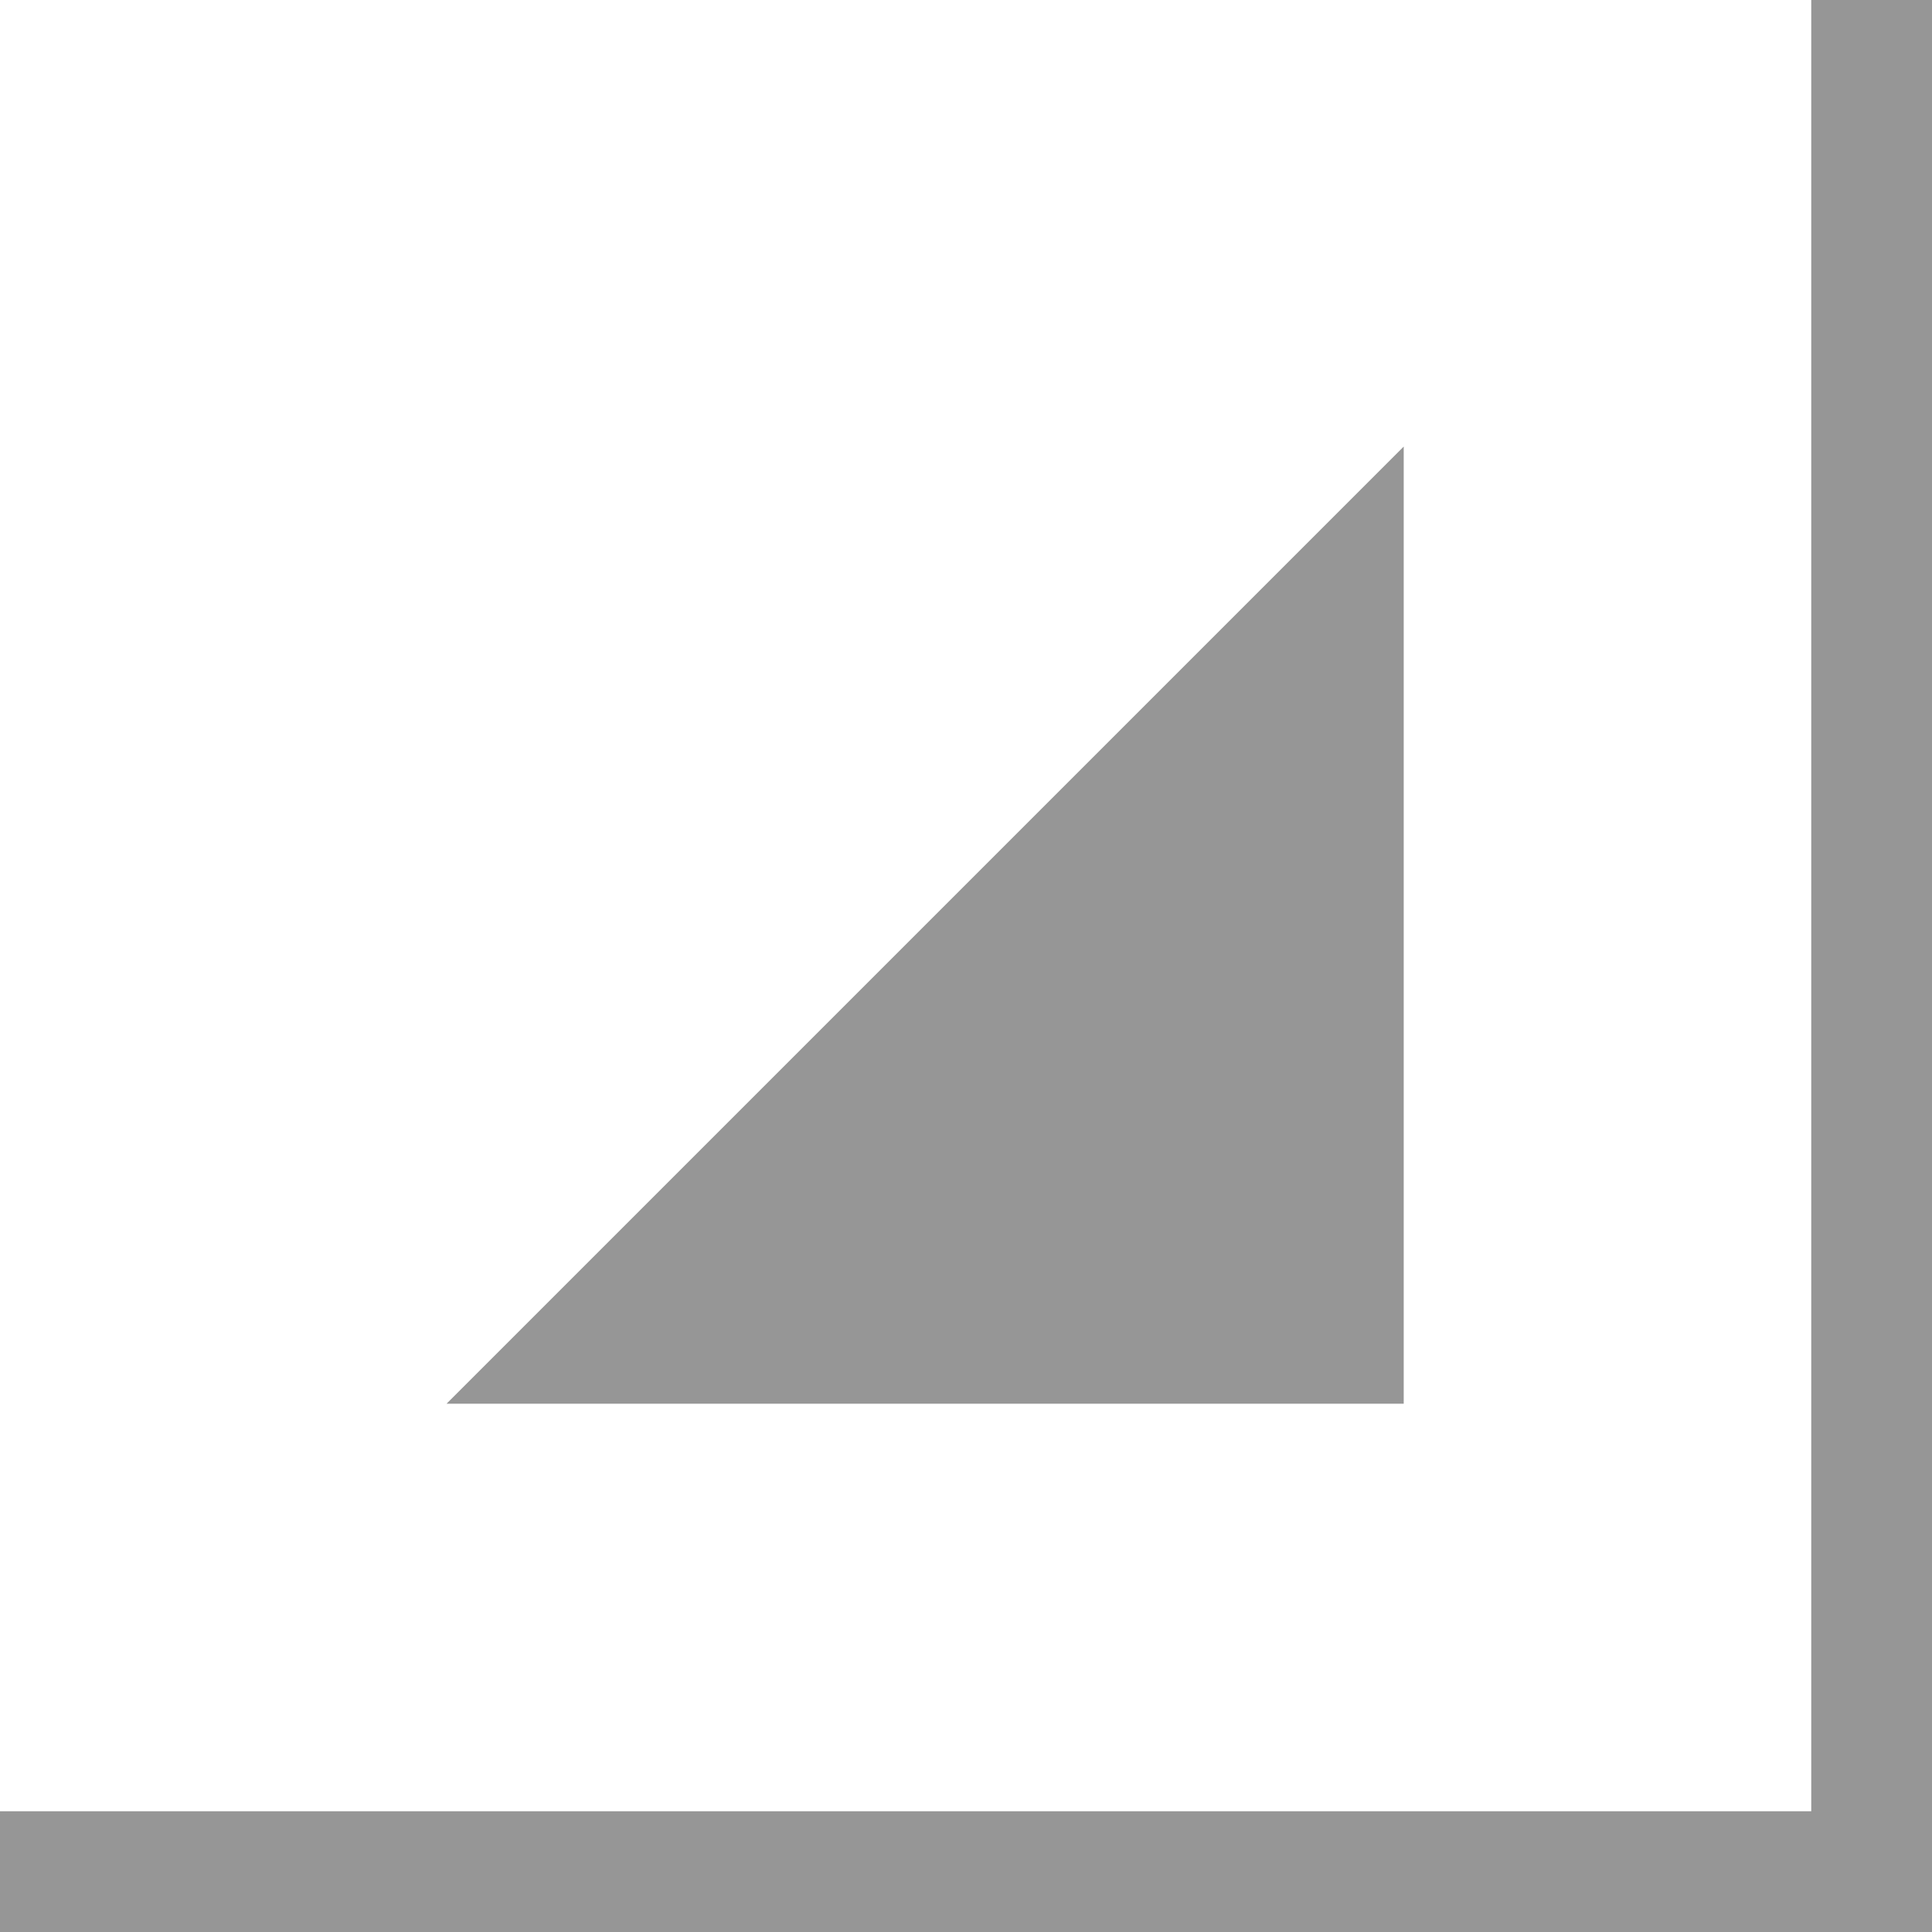
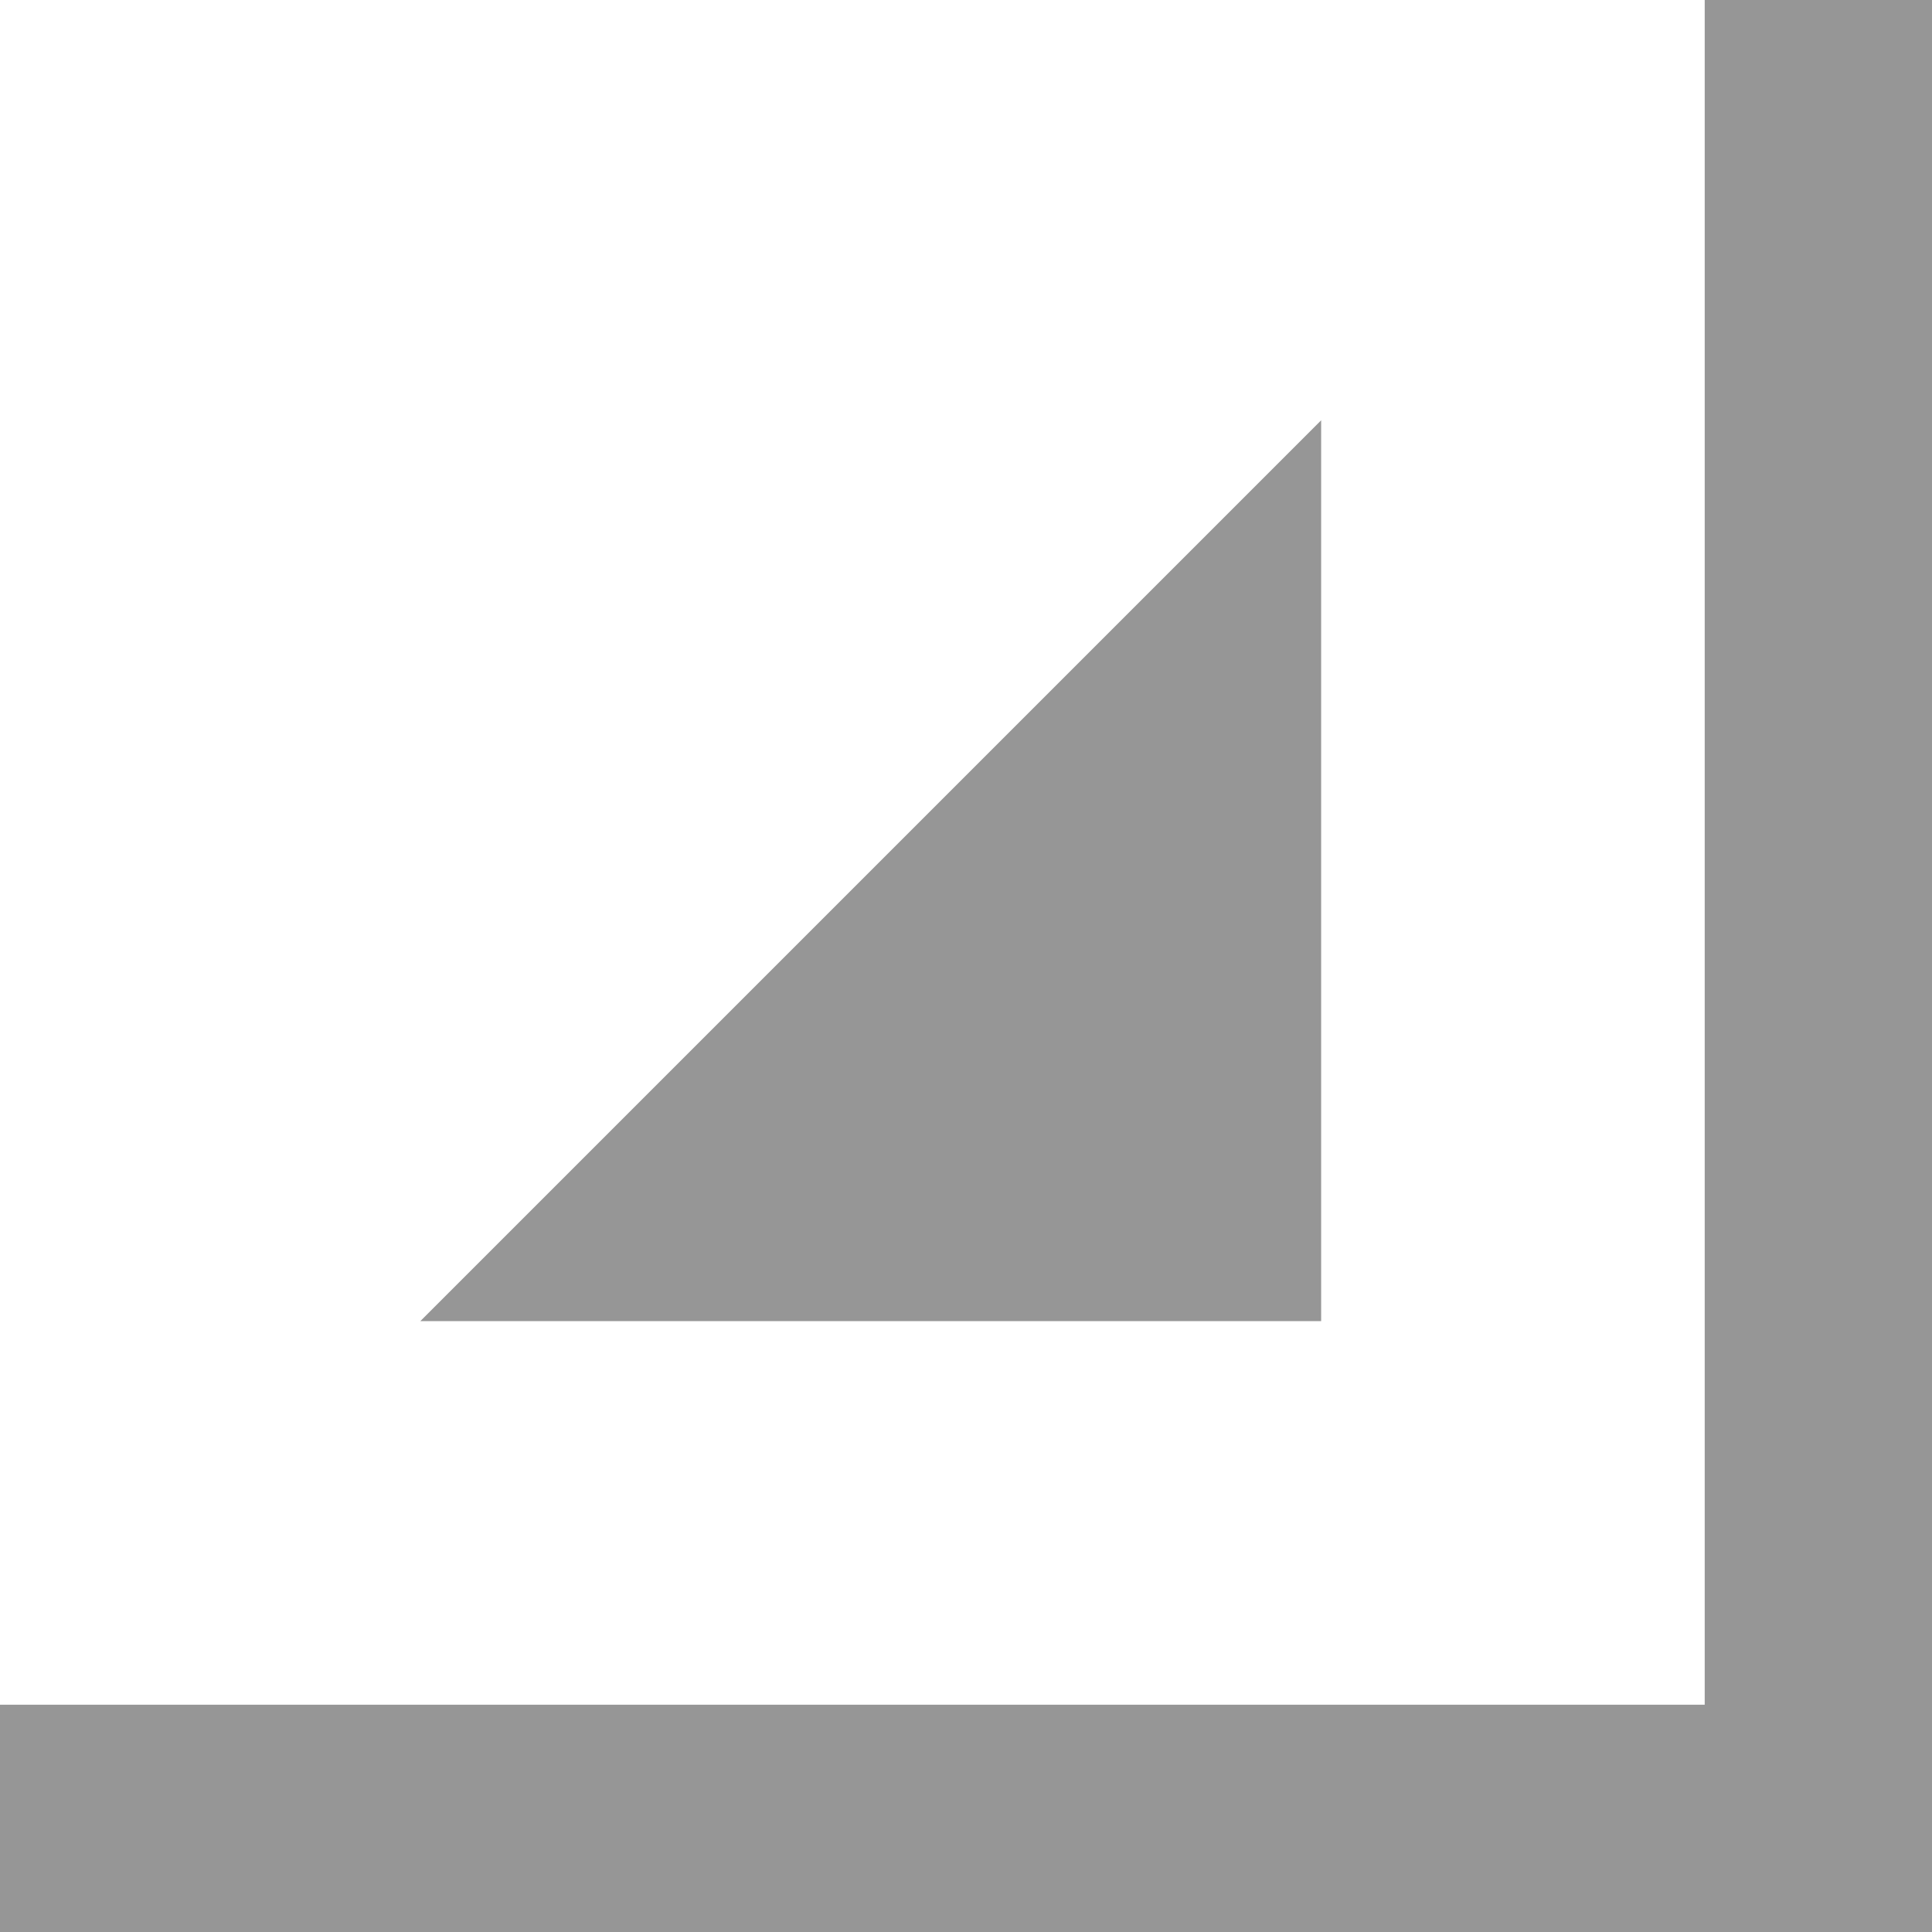
- <svg xmlns="http://www.w3.org/2000/svg" width="64" height="64">
+ <svg xmlns="http://www.w3.org/2000/svg">
  <g>
-     <line id="h_line" x1="0" y1="64" x2="64" y2="64" stroke-width="8" stroke="#969696" fill="none" />
-     <line id="v_line" x1="64" y1="64" x2="64" y2="0" stroke-width="8" stroke="#969696" fill="none" />
+     <line id="h_line" x1="0" y1="64" x2="68" y2="64" stroke-width="8" stroke="#969696" fill="none" />
+     <line id="v_line" x1="64" y1="68" x2="64" y2="0" stroke-width="8" stroke="#969696" fill="none" />
    <path id="triangle" d="M46,46 L46,16 L16,46 L46,46 Z" stroke-width="1" stroke="#969696" fill="#969696" />
  </g>
</svg>
